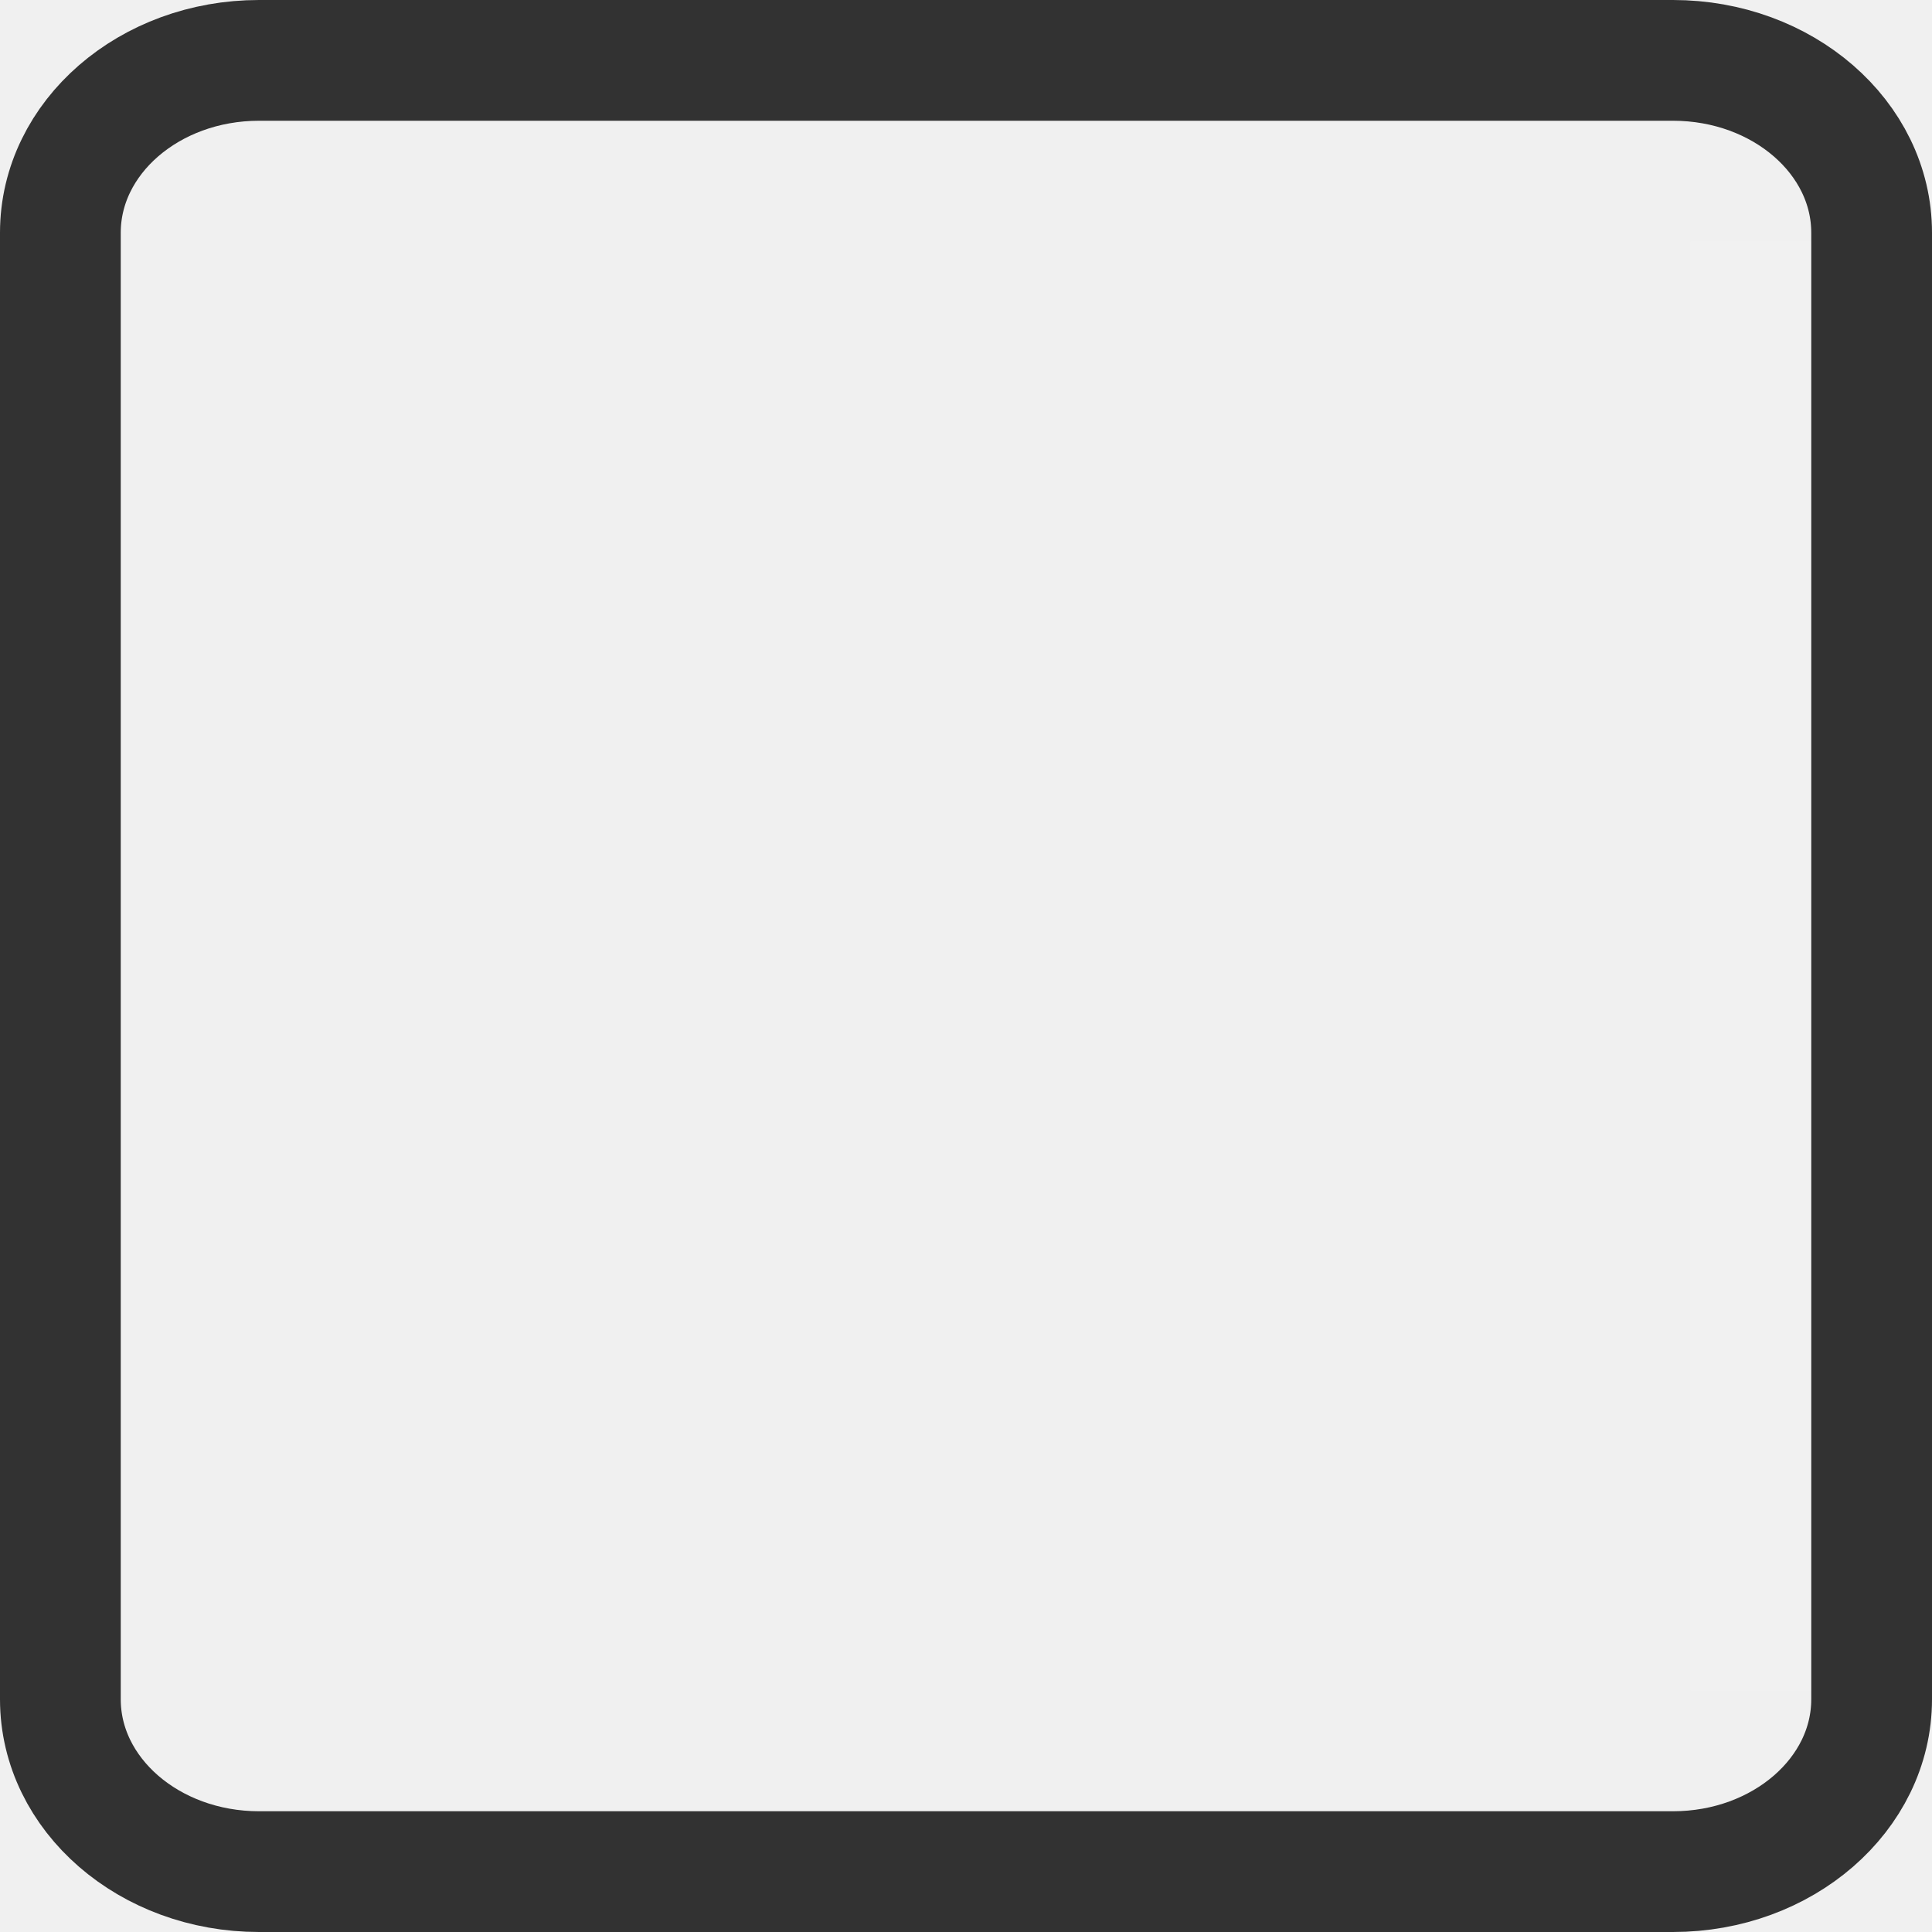
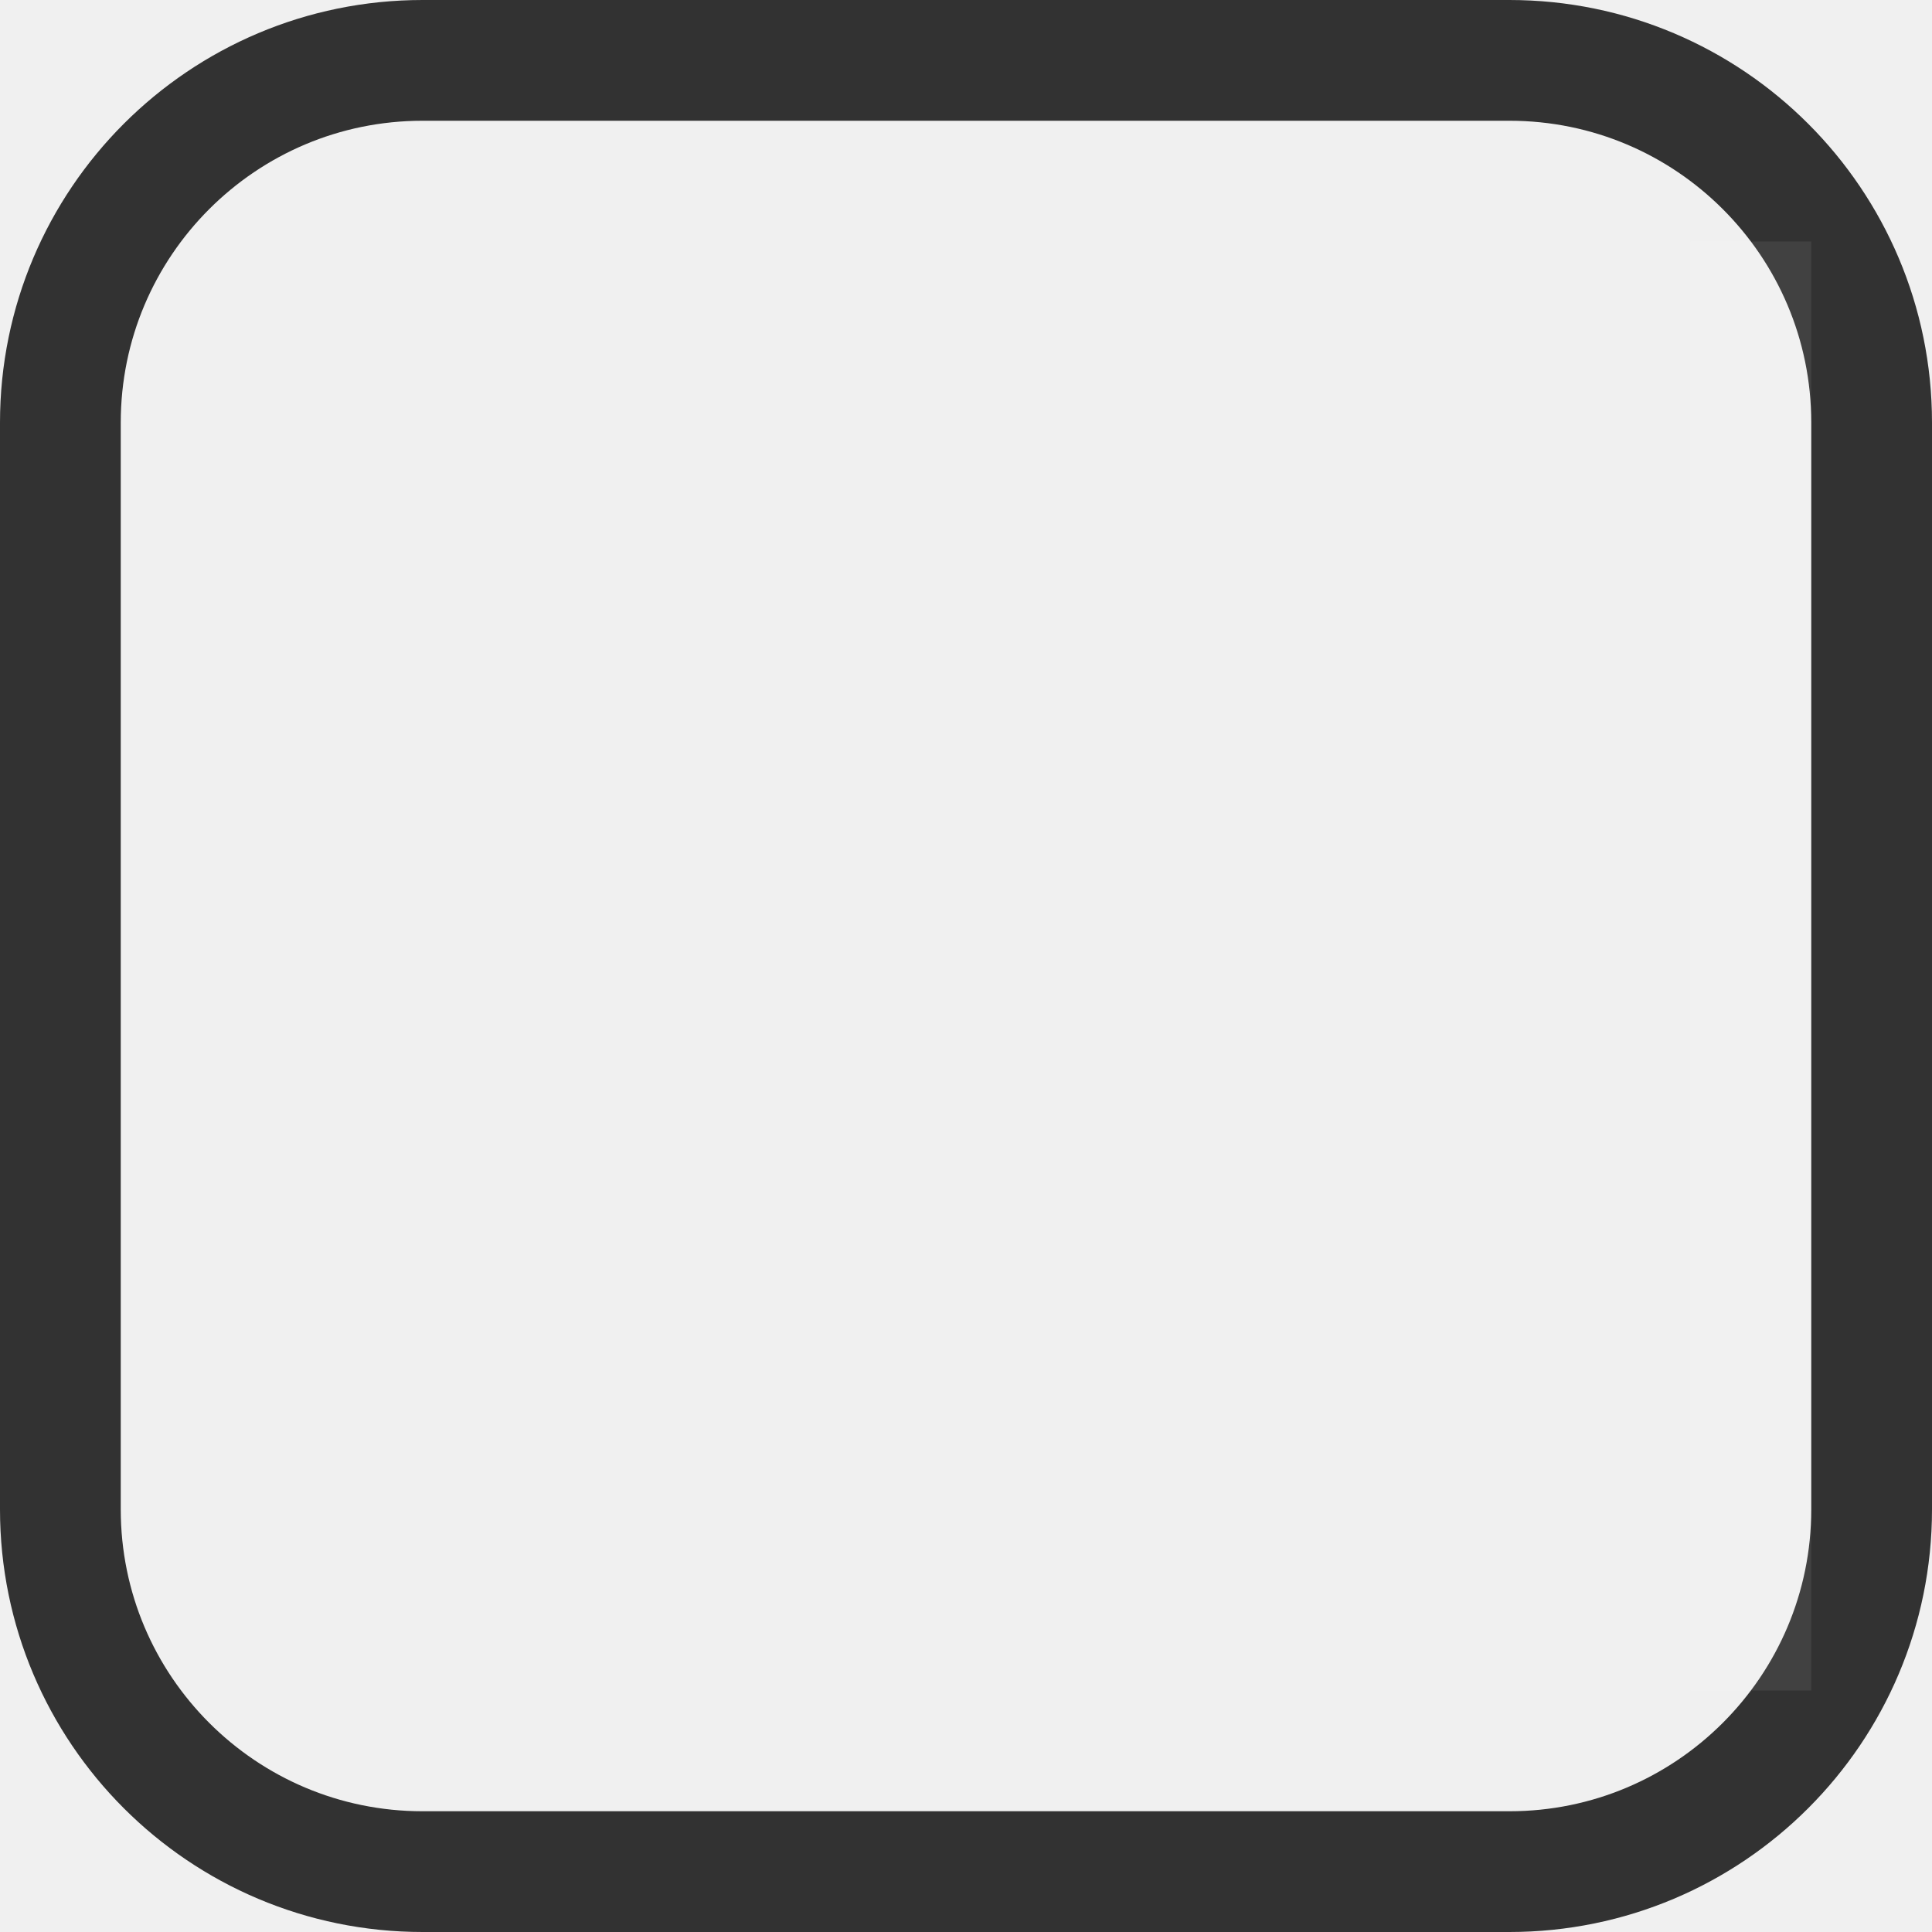
- <svg xmlns="http://www.w3.org/2000/svg" xmlns:xlink="http://www.w3.org/1999/xlink" width="16px" height="16px" id="svg18840" version="1.1">
-   <defs id="defs18842">
-     <linearGradient xlink:href="#linearGradient4733" id="linearGradient5300" gradientUnits="userSpaceOnUse" gradientTransform="matrix(5.546211,0,0,1.500117,1041.307,-282.5424)" x1="-75.007" y1="230.862" x2="-75.007" y2="232.862" />
-     <linearGradient id="linearGradient4733">
-       <stop style="stop-color:#babdb6;stop-opacity:1;" offset="0" id="stop4735" />
-       <stop style="stop-color:#979894;stop-opacity:1" offset="1" id="stop4737" />
-     </linearGradient>
-     <linearGradient xlink:href="#linearGradient4751" id="linearGradient5302" gradientUnits="userSpaceOnUse" gradientTransform="matrix(5.546211,0,0,1,1041.307,-167.0844)" x1="-102.947" y1="234.362" x2="-102.947" y2="230.362" />
-     <linearGradient id="linearGradient4751">
-       <stop style="stop-color:#888a85;stop-opacity:1;" offset="0" id="stop4753" />
-       <stop style="stop-color:#aaaba8;stop-opacity:1" offset="1" id="stop4755" />
-     </linearGradient>
-     <linearGradient y2="230.362" x2="-102.947" y1="234.362" x1="-102.947" gradientTransform="matrix(0.1668982,0,0,5.000004,24.76284,-1169.812)" gradientUnits="userSpaceOnUse" id="linearGradient18838" xlink:href="#linearGradient4751" />
-     <linearGradient xlink:href="#linearGradient4733-1" id="linearGradient6691" gradientUnits="userSpaceOnUse" gradientTransform="matrix(1,0,0,1.500117,-924,-82.45804)" x1="-78.218" y1="231.862" x2="-63.845" y2="231.862" />
-     <linearGradient id="linearGradient4733-1">
-       <stop style="stop-color:#babdb6;stop-opacity:1;" offset="0" id="stop4735-5" />
-       <stop style="stop-color:#979894;stop-opacity:1" offset="1" id="stop4737-4" />
-     </linearGradient>
-     <linearGradient xlink:href="#linearGradient4751-5" id="linearGradient6693" gradientUnits="userSpaceOnUse" gradientTransform="translate(-924,33)" x1="-101.067" y1="230.896" x2="-101.067" y2="234.744" />
-     <linearGradient id="linearGradient4751-5">
-       <stop style="stop-color:#888a85;stop-opacity:1;" offset="0" id="stop4753-8" />
-       <stop style="stop-color:#aaaba8;stop-opacity:1" offset="1" id="stop4755-7" />
-     </linearGradient>
-   </defs>
+ <svg xmlns="http://www.w3.org/2000/svg" width="16px" height="16px" id="svg18840" version="1.1">
+   <defs id="defs18842" />
  <g id="layer1">
-     <rect style="color:#000000;fill:none;stroke:#323232;stroke-width:1;stroke-linecap:round;stroke-linejoin:round;stroke-miterlimit:4;stroke-opacity:1;stroke-dasharray:none;stroke-dashoffset:0;marker:none;visibility:visible;display:inline;overflow:visible;enable-background:accumulate" id="rect6679" width="15" height="15" x="0.5" y="0.5" rx="1.427" ry="1.645" transform="matrix(0,1,1,0,0,0)" />
+     <rect style="color:#000000;fill:none;stroke:#323232;stroke-width:1;stroke-linecap:round;stroke-linejoin:round;stroke-miterlimit:4;stroke-opacity:1;stroke-dasharray:none;stroke-dashoffset:0;marker:none;visibility:visible;display:inline;overflow:visible;enable-background:accumulate" id="rect6679" width="15" height="15" x="0.5" y="0.5" rx="3" ry="3" transform="matrix(0,1,1,0,0,0)" />
    <rect style="fill:#ffffff;fill-opacity:0.075;stroke:none;display:inline;enable-background:new" id="rect6689" width="1" height="12" x="14" y="2" />
  </g>
</svg>
